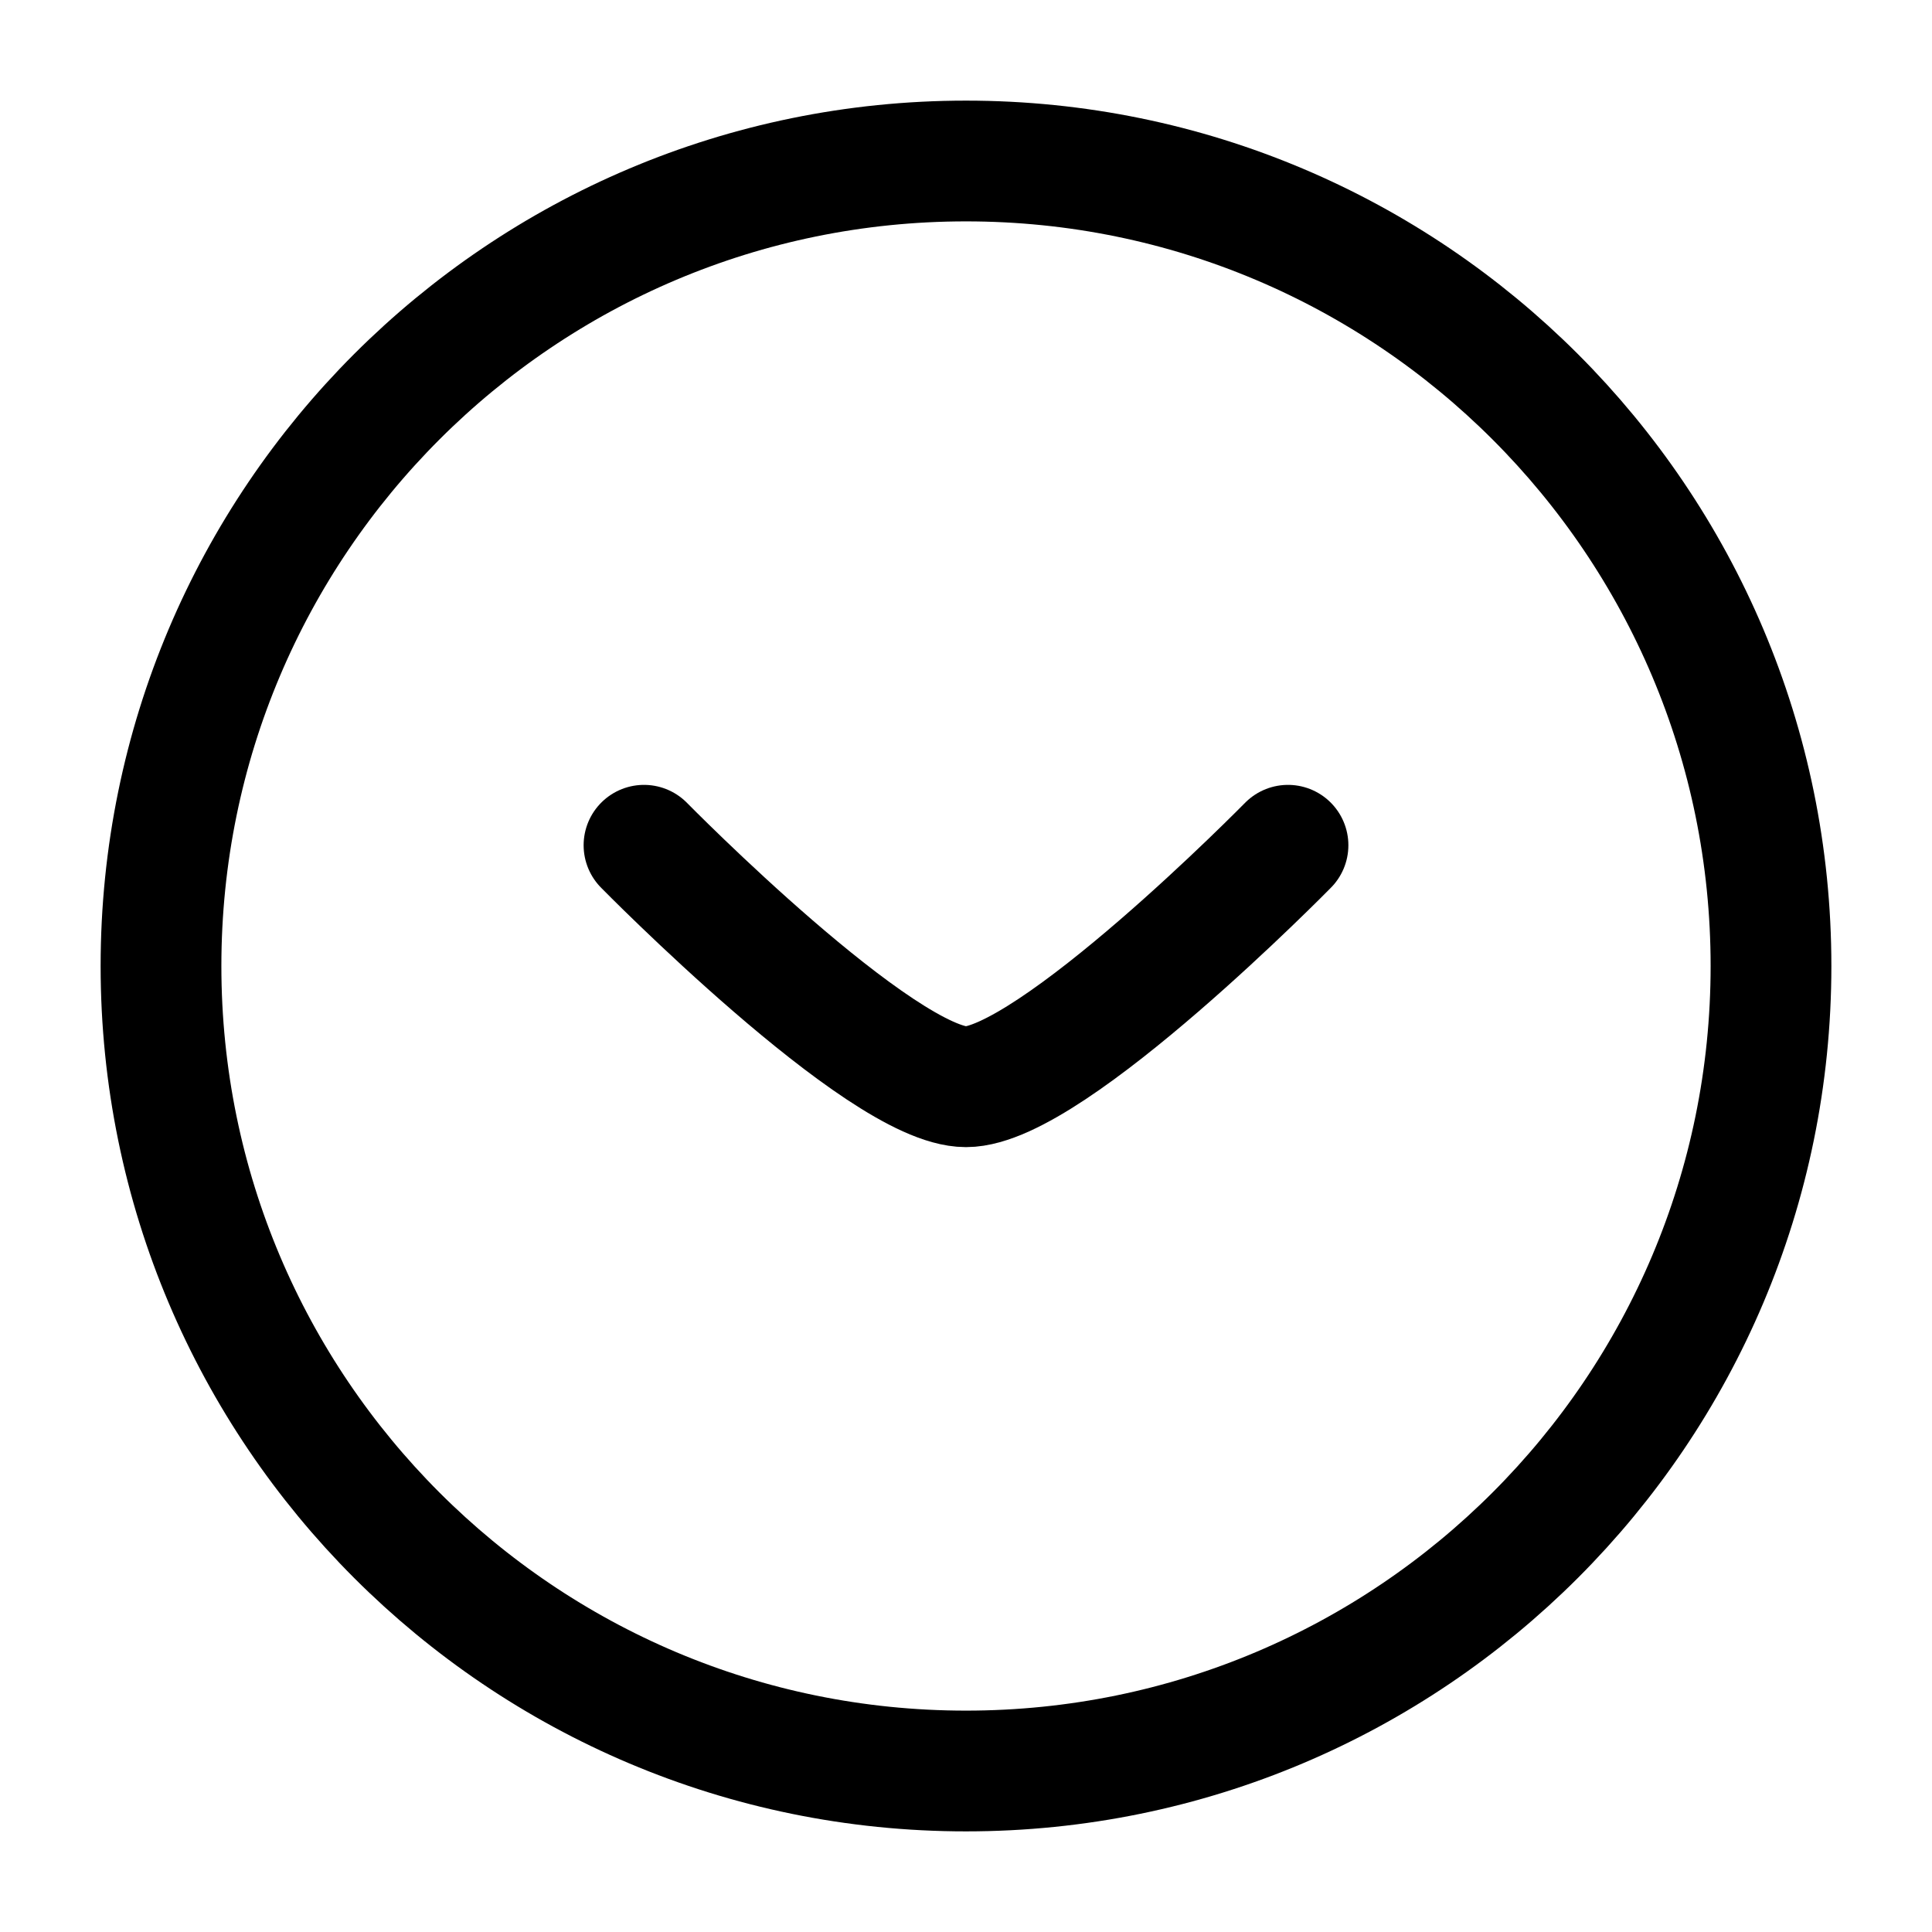
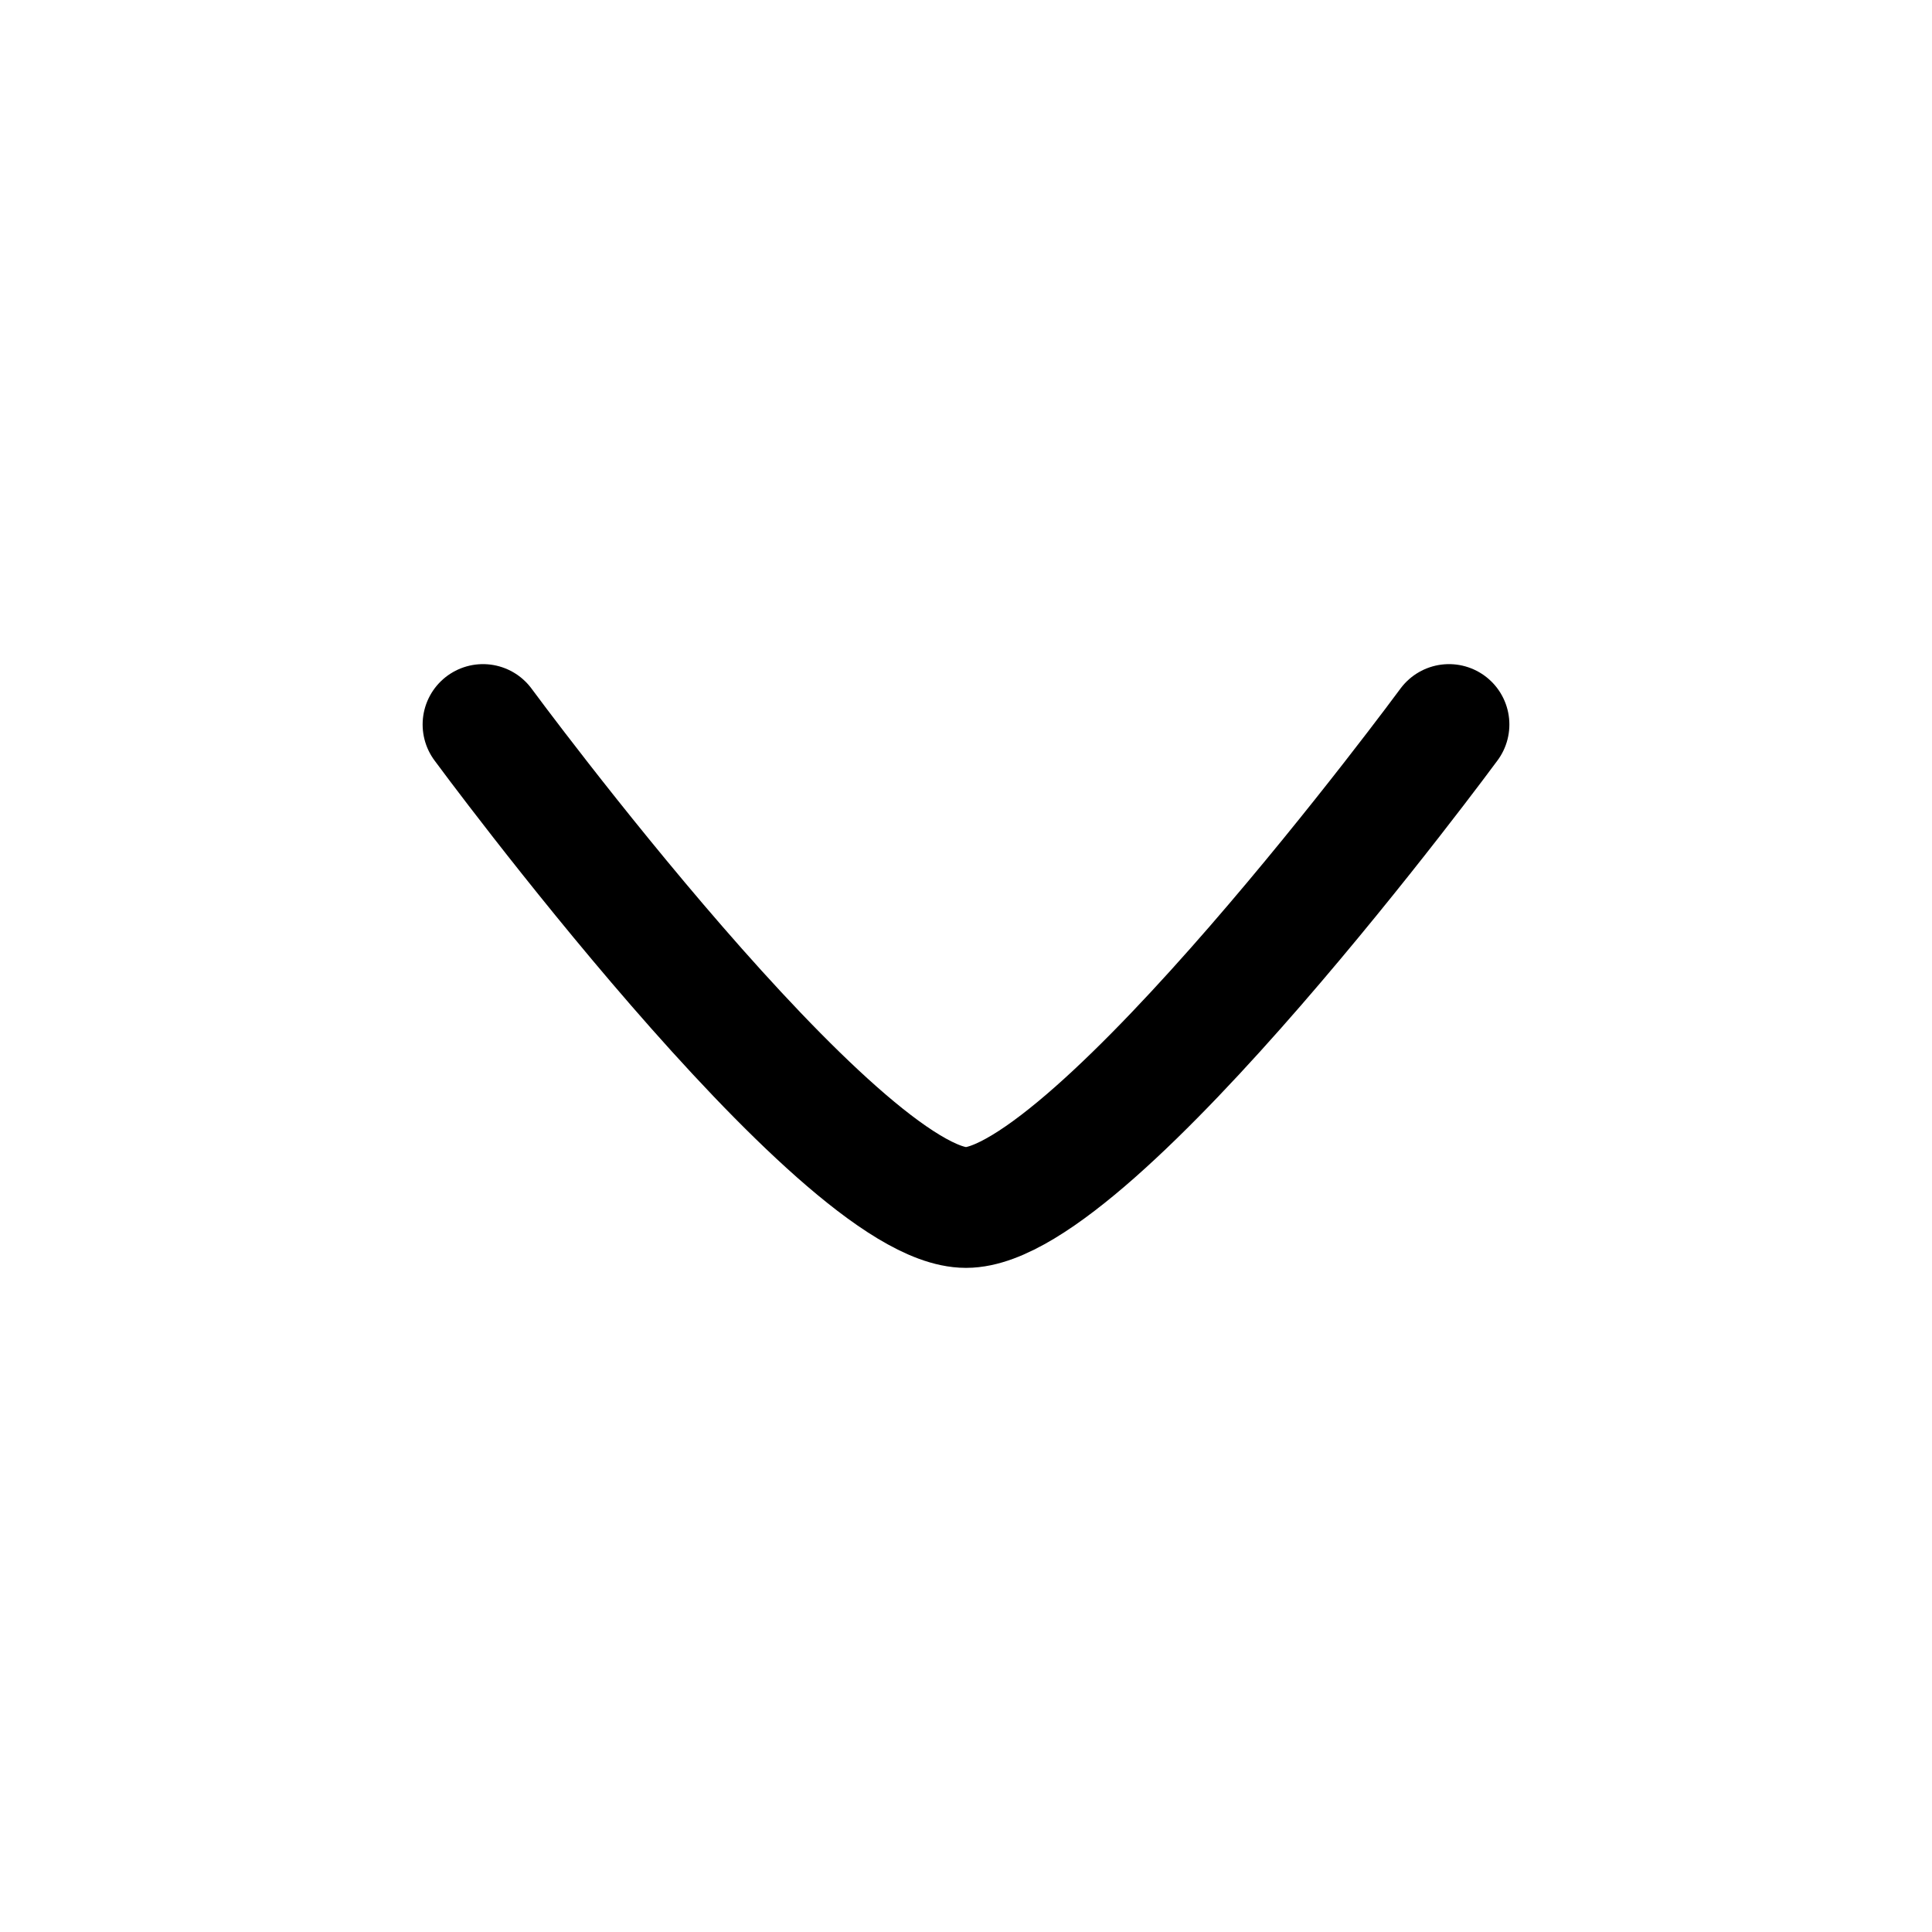
<svg xmlns="http://www.w3.org/2000/svg" width="32" height="32" viewBox="0 0 24 24">
-   <g fill="none" stroke="currentColor" stroke-linecap="round" stroke-linejoin="round" stroke-width="1.5" color="currentColor">
-     <circle cx="12" cy="12" r="10" />
-     <path d="M16 10.5s-2.946 3-4 3s-4-3-4-3" />
-   </g>
+   <path fill="none" stroke="currentColor" stroke-linecap="round" stroke-linejoin="round" stroke-width="1.5" d="M18 9s-4.419 6-6 6s-6-6-6-6" color="currentColor" />
</svg>
